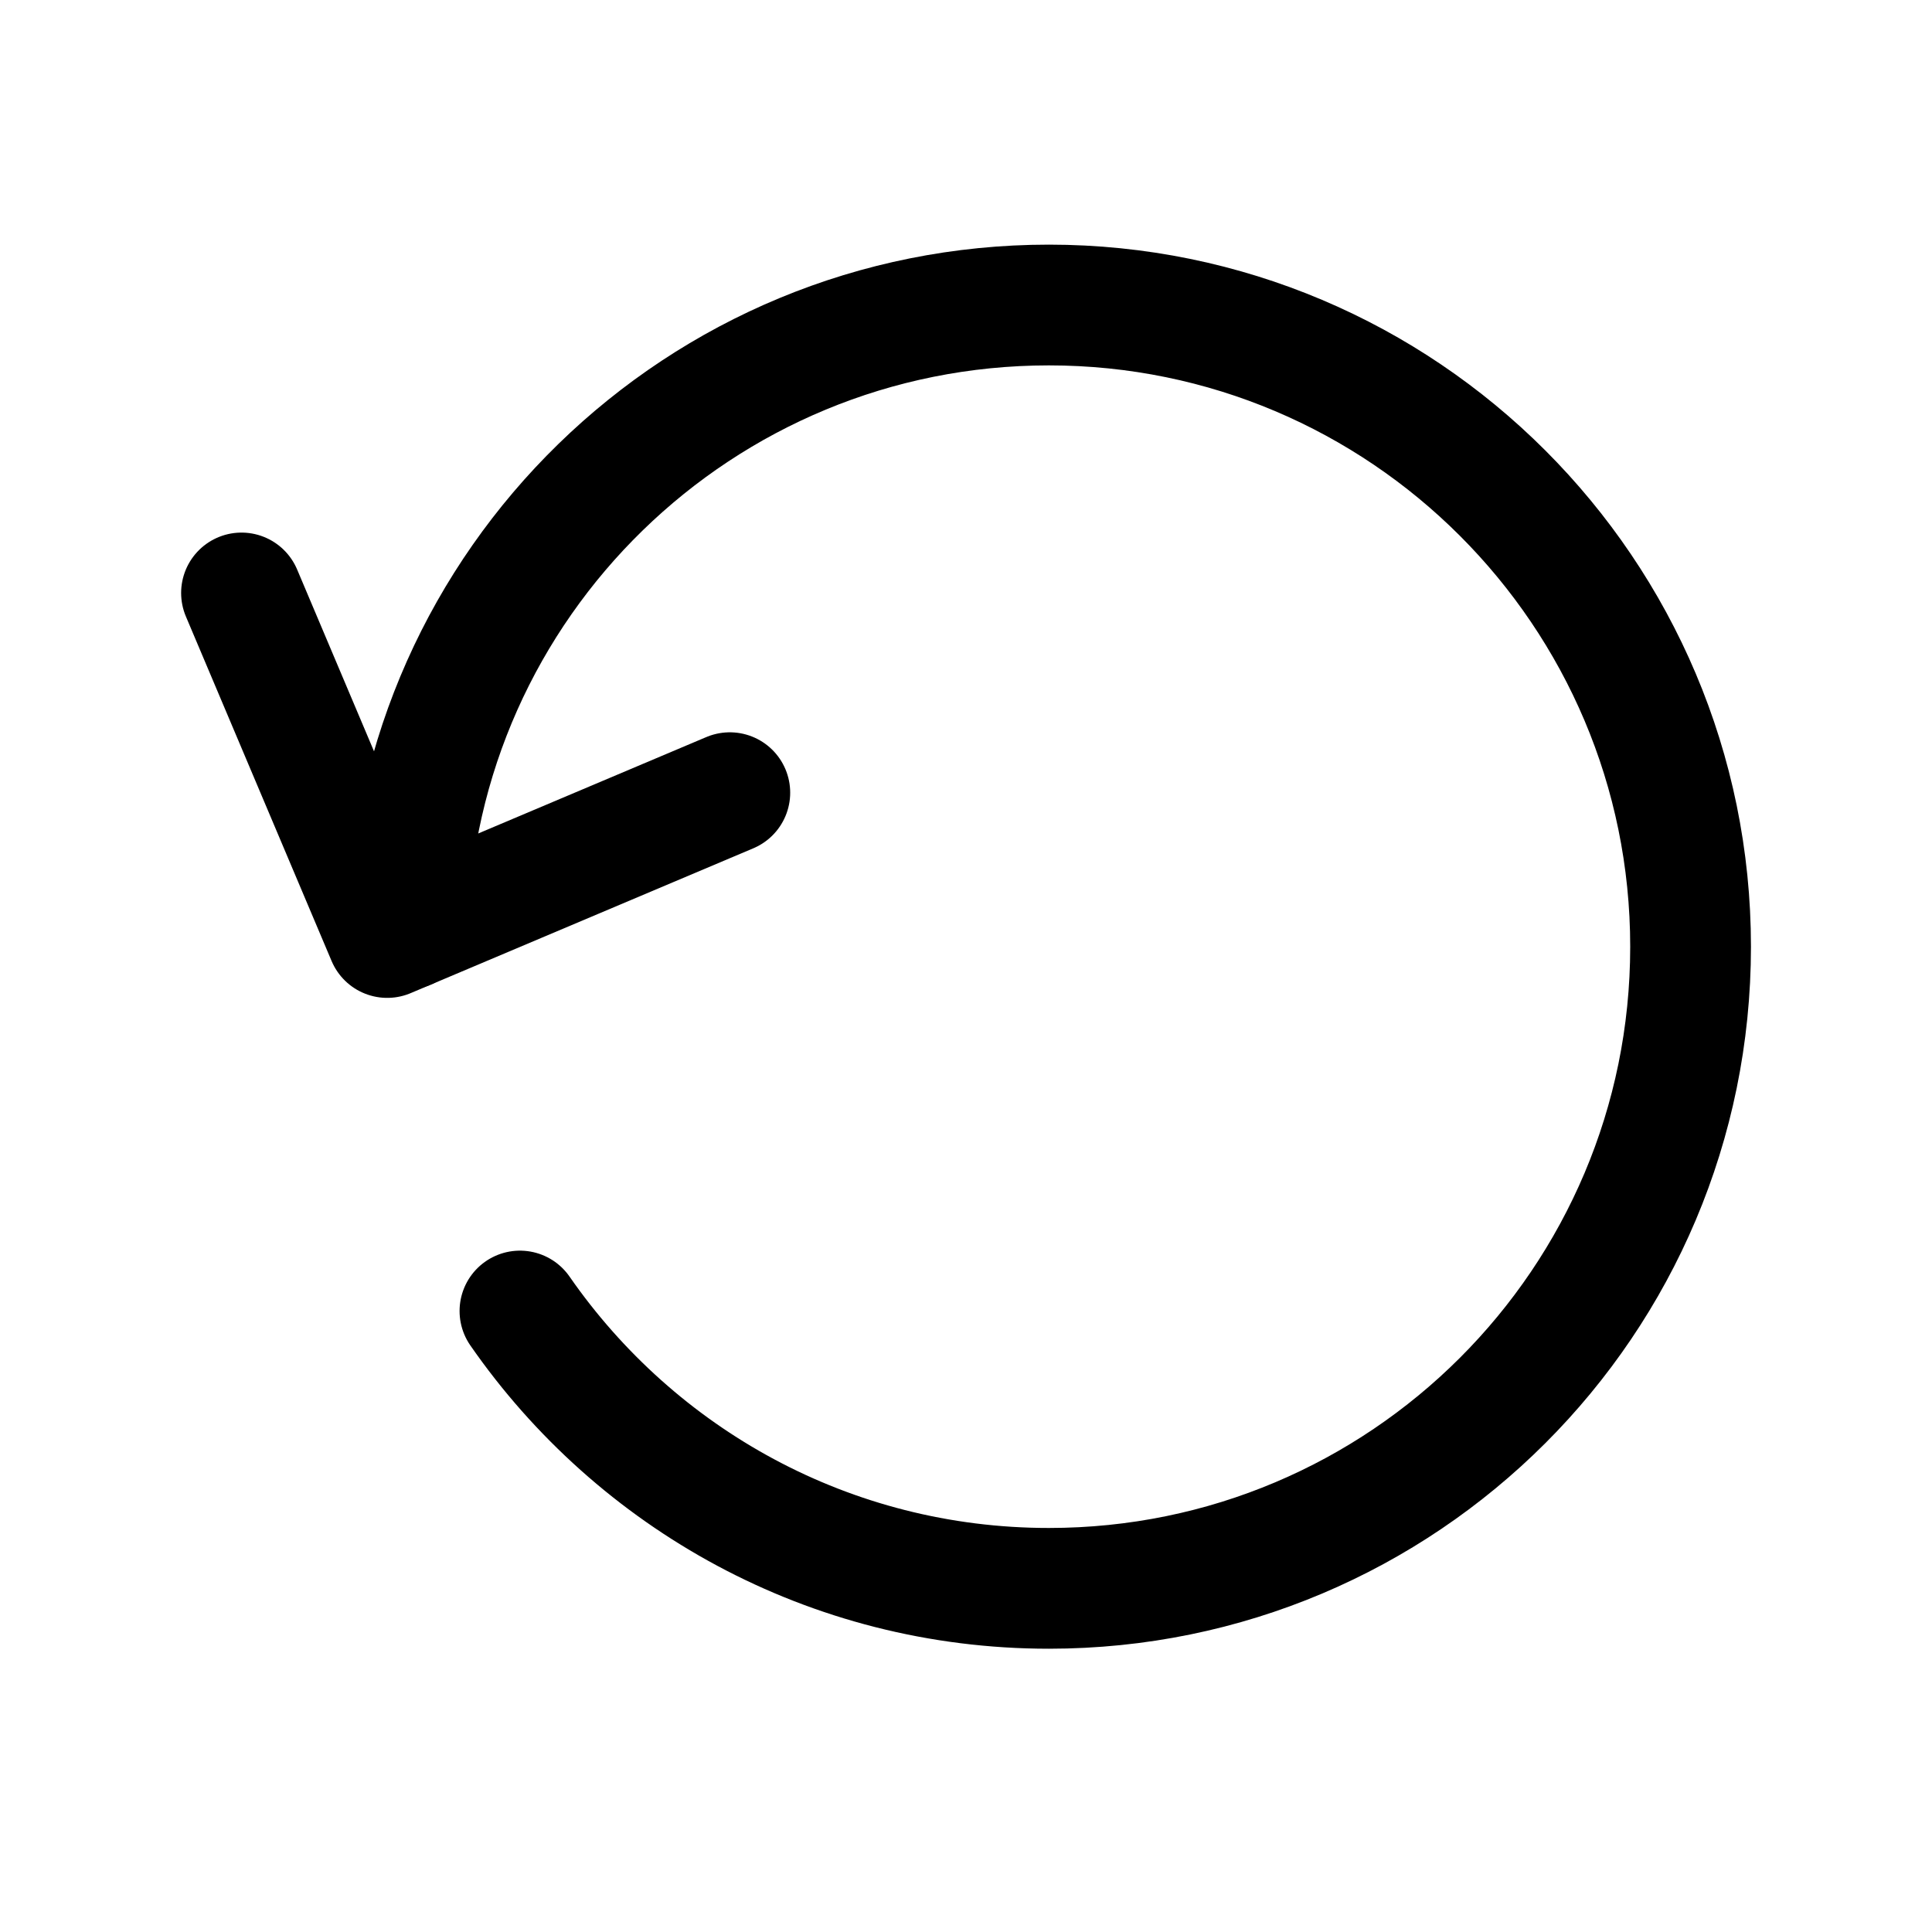
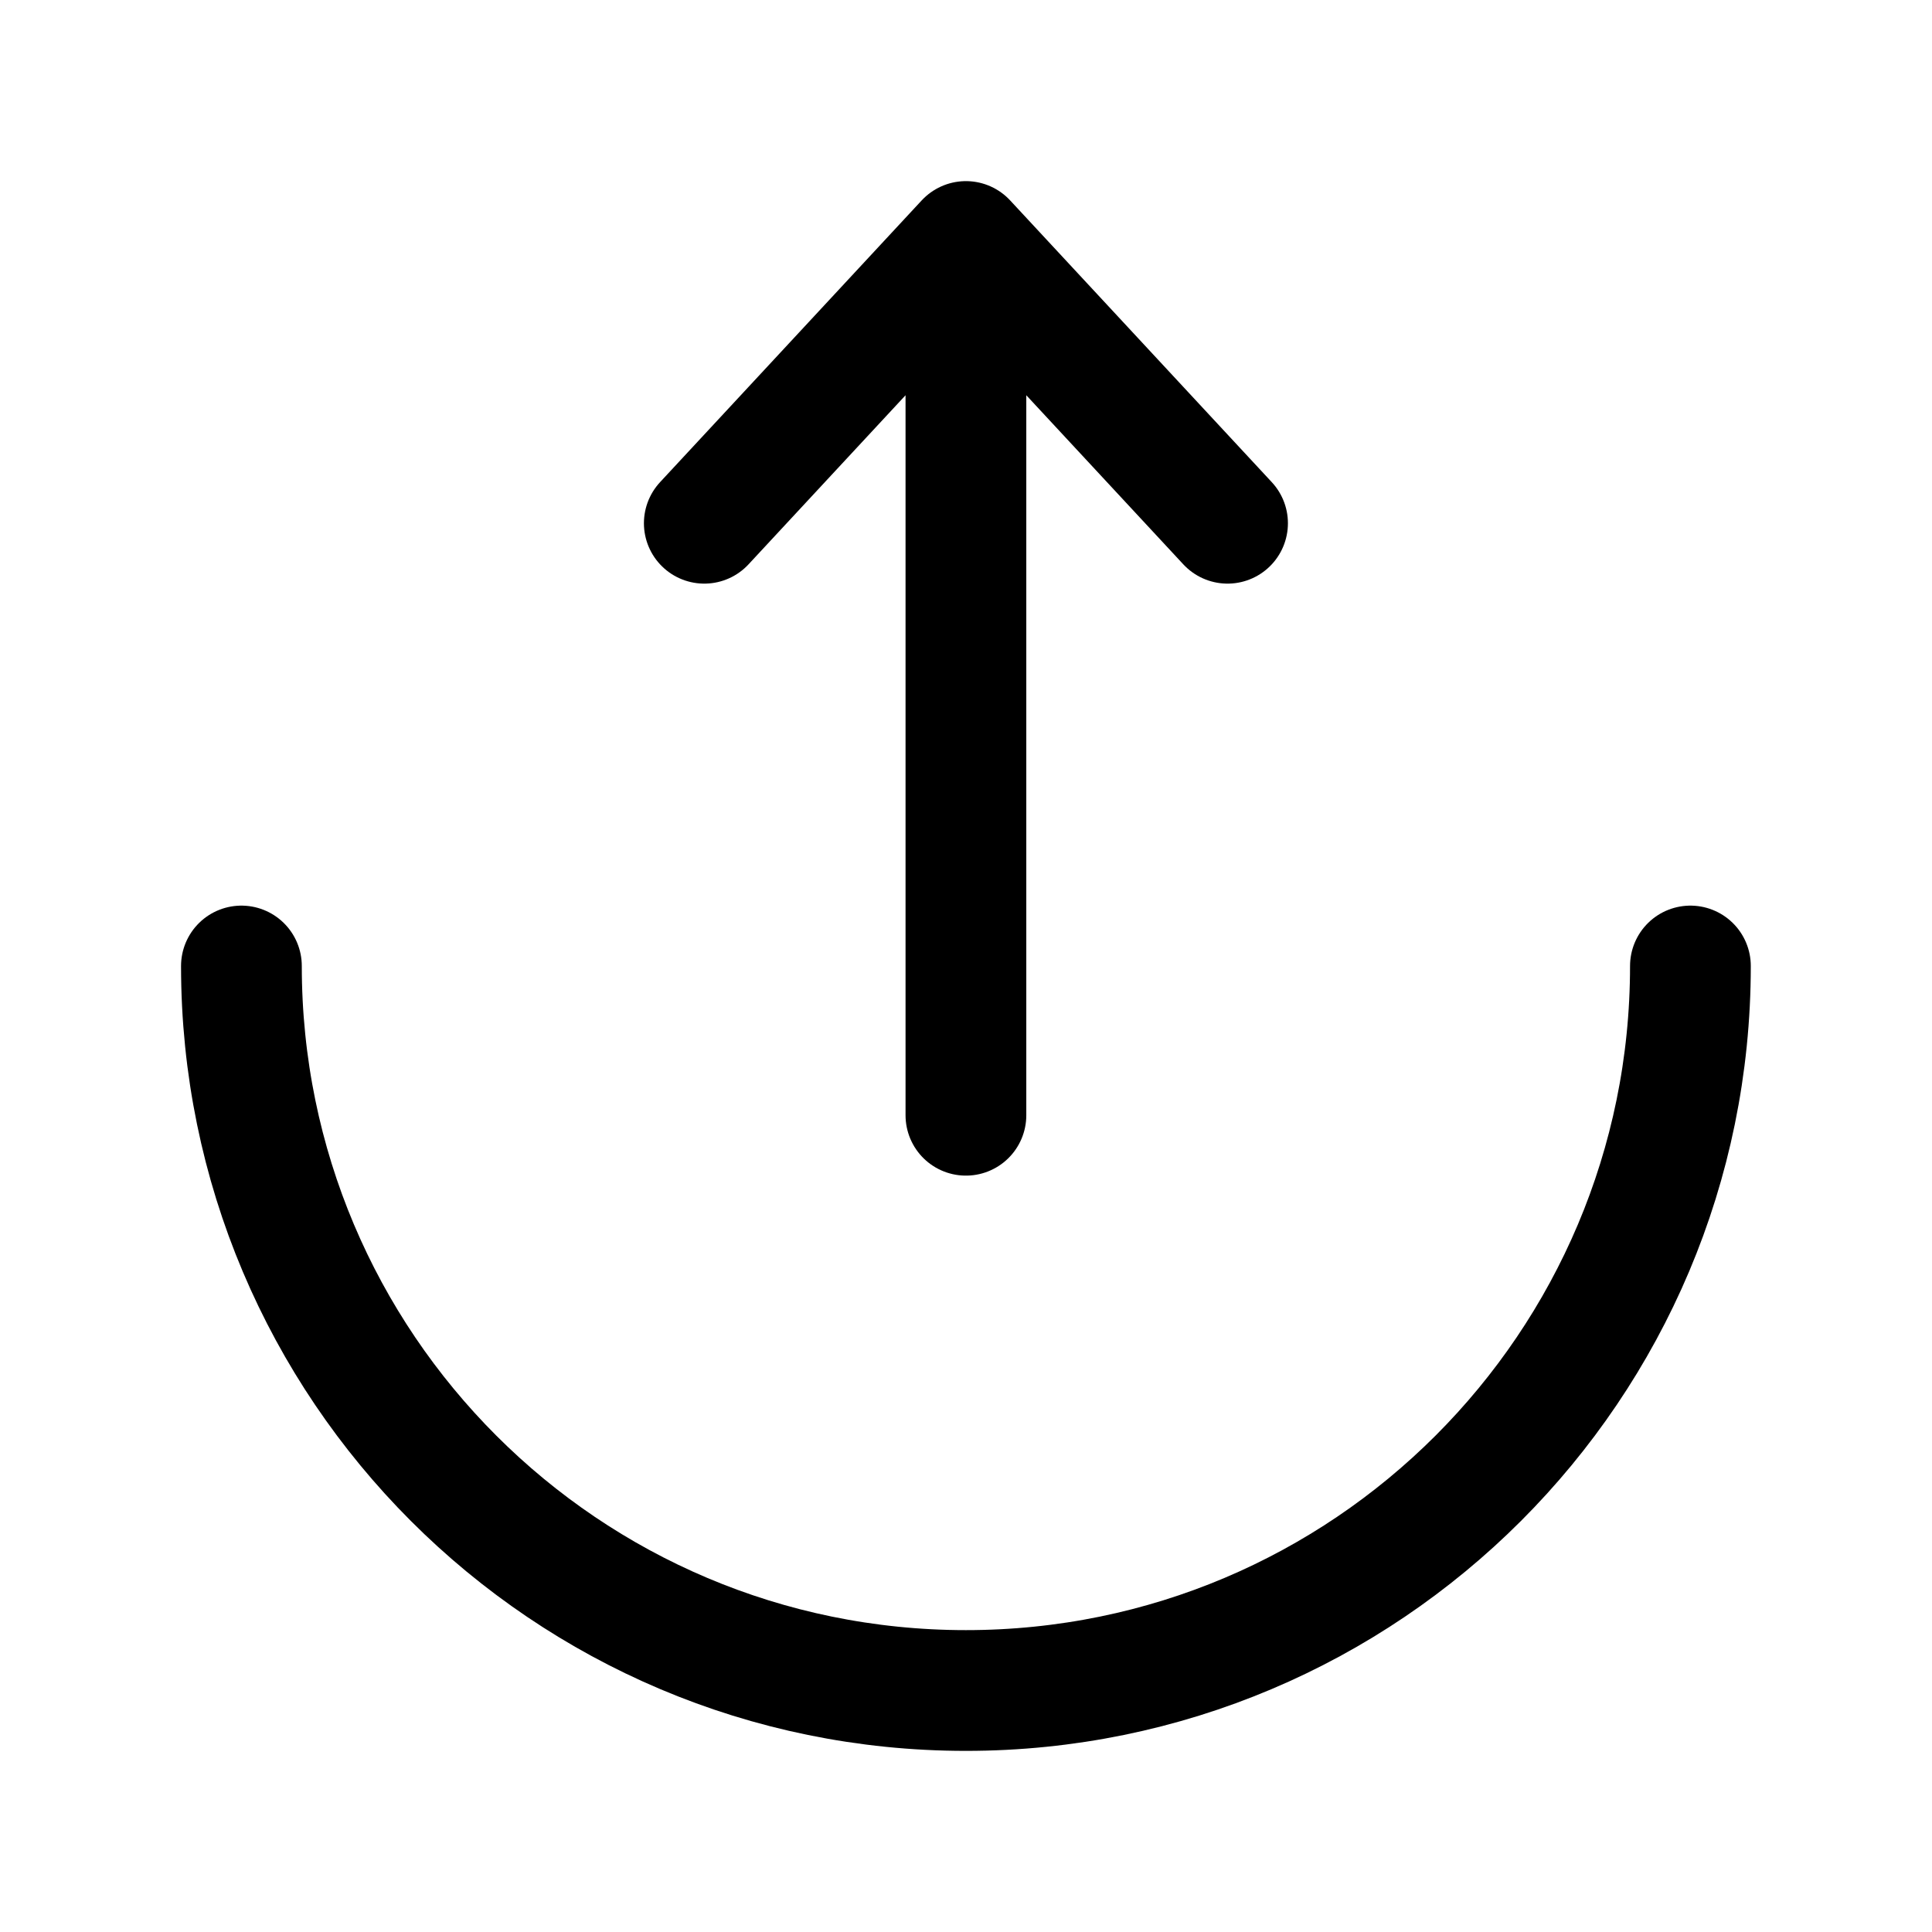
<svg xmlns="http://www.w3.org/2000/svg" version="1.1" x="0px" y="0px" viewBox="0 0 24 24" style="enable-background:new 0 0 24 24;" xml:space="preserve">
  <style type="text/css">
	.st0{fill:none;stroke:#000000;stroke-width:1.5;stroke-linecap:round;stroke-linejoin:round;}
</style>
-   <g>
-     <path class="st0" d="M3,7.366l1.81,4.28l4.256-1.799" />
-     <path class="st0" d="M5.059,11.541c0.109-4.299,3.635-7.752,7.971-7.752c4.399,0,7.971,3.572,7.971,7.971   c0,4.408-3.572,7.971-7.971,7.971c-2.726,0-5.126-1.363-6.571-3.445" />
-   </g>
+   <path class="st0" d="M11.999,3v10.854 M11.999,3l3.25,3.5 M11.999,3l-3.25,3.5" />
+   <path class="st0" d="M2.999,12c0,4.971,4.029,9,9,9s9-4.029,9-9" />
</svg>
